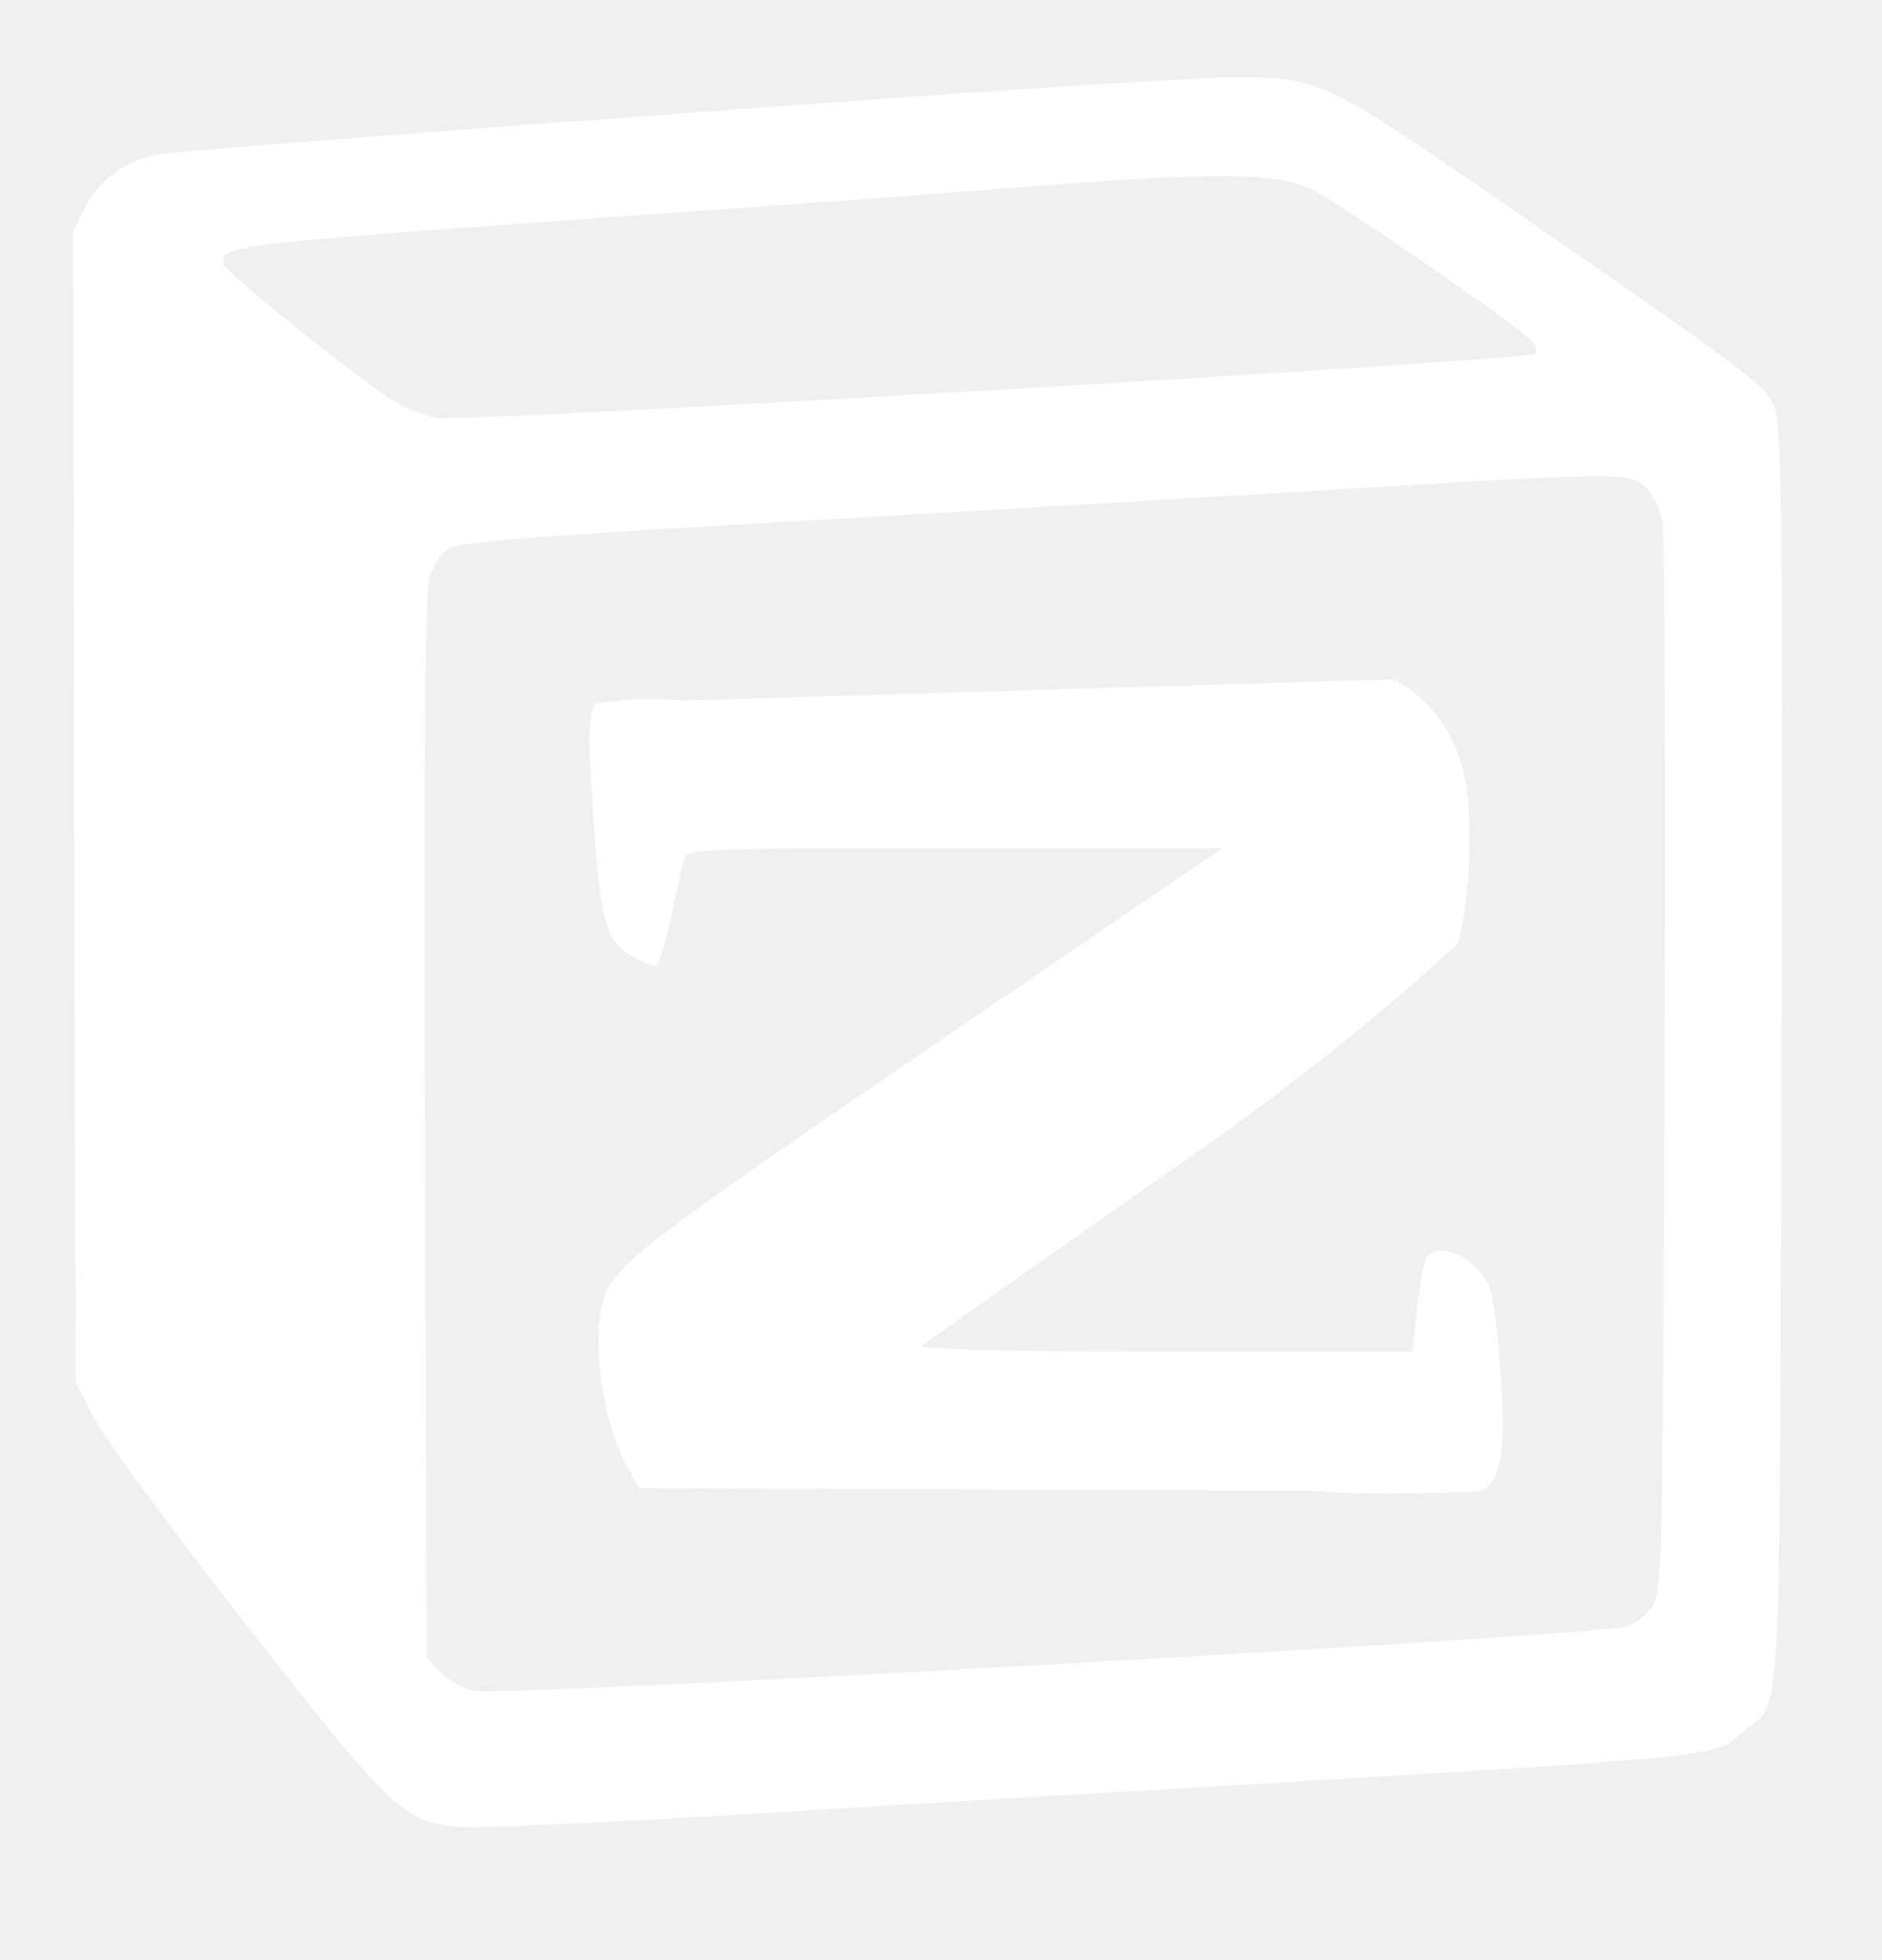
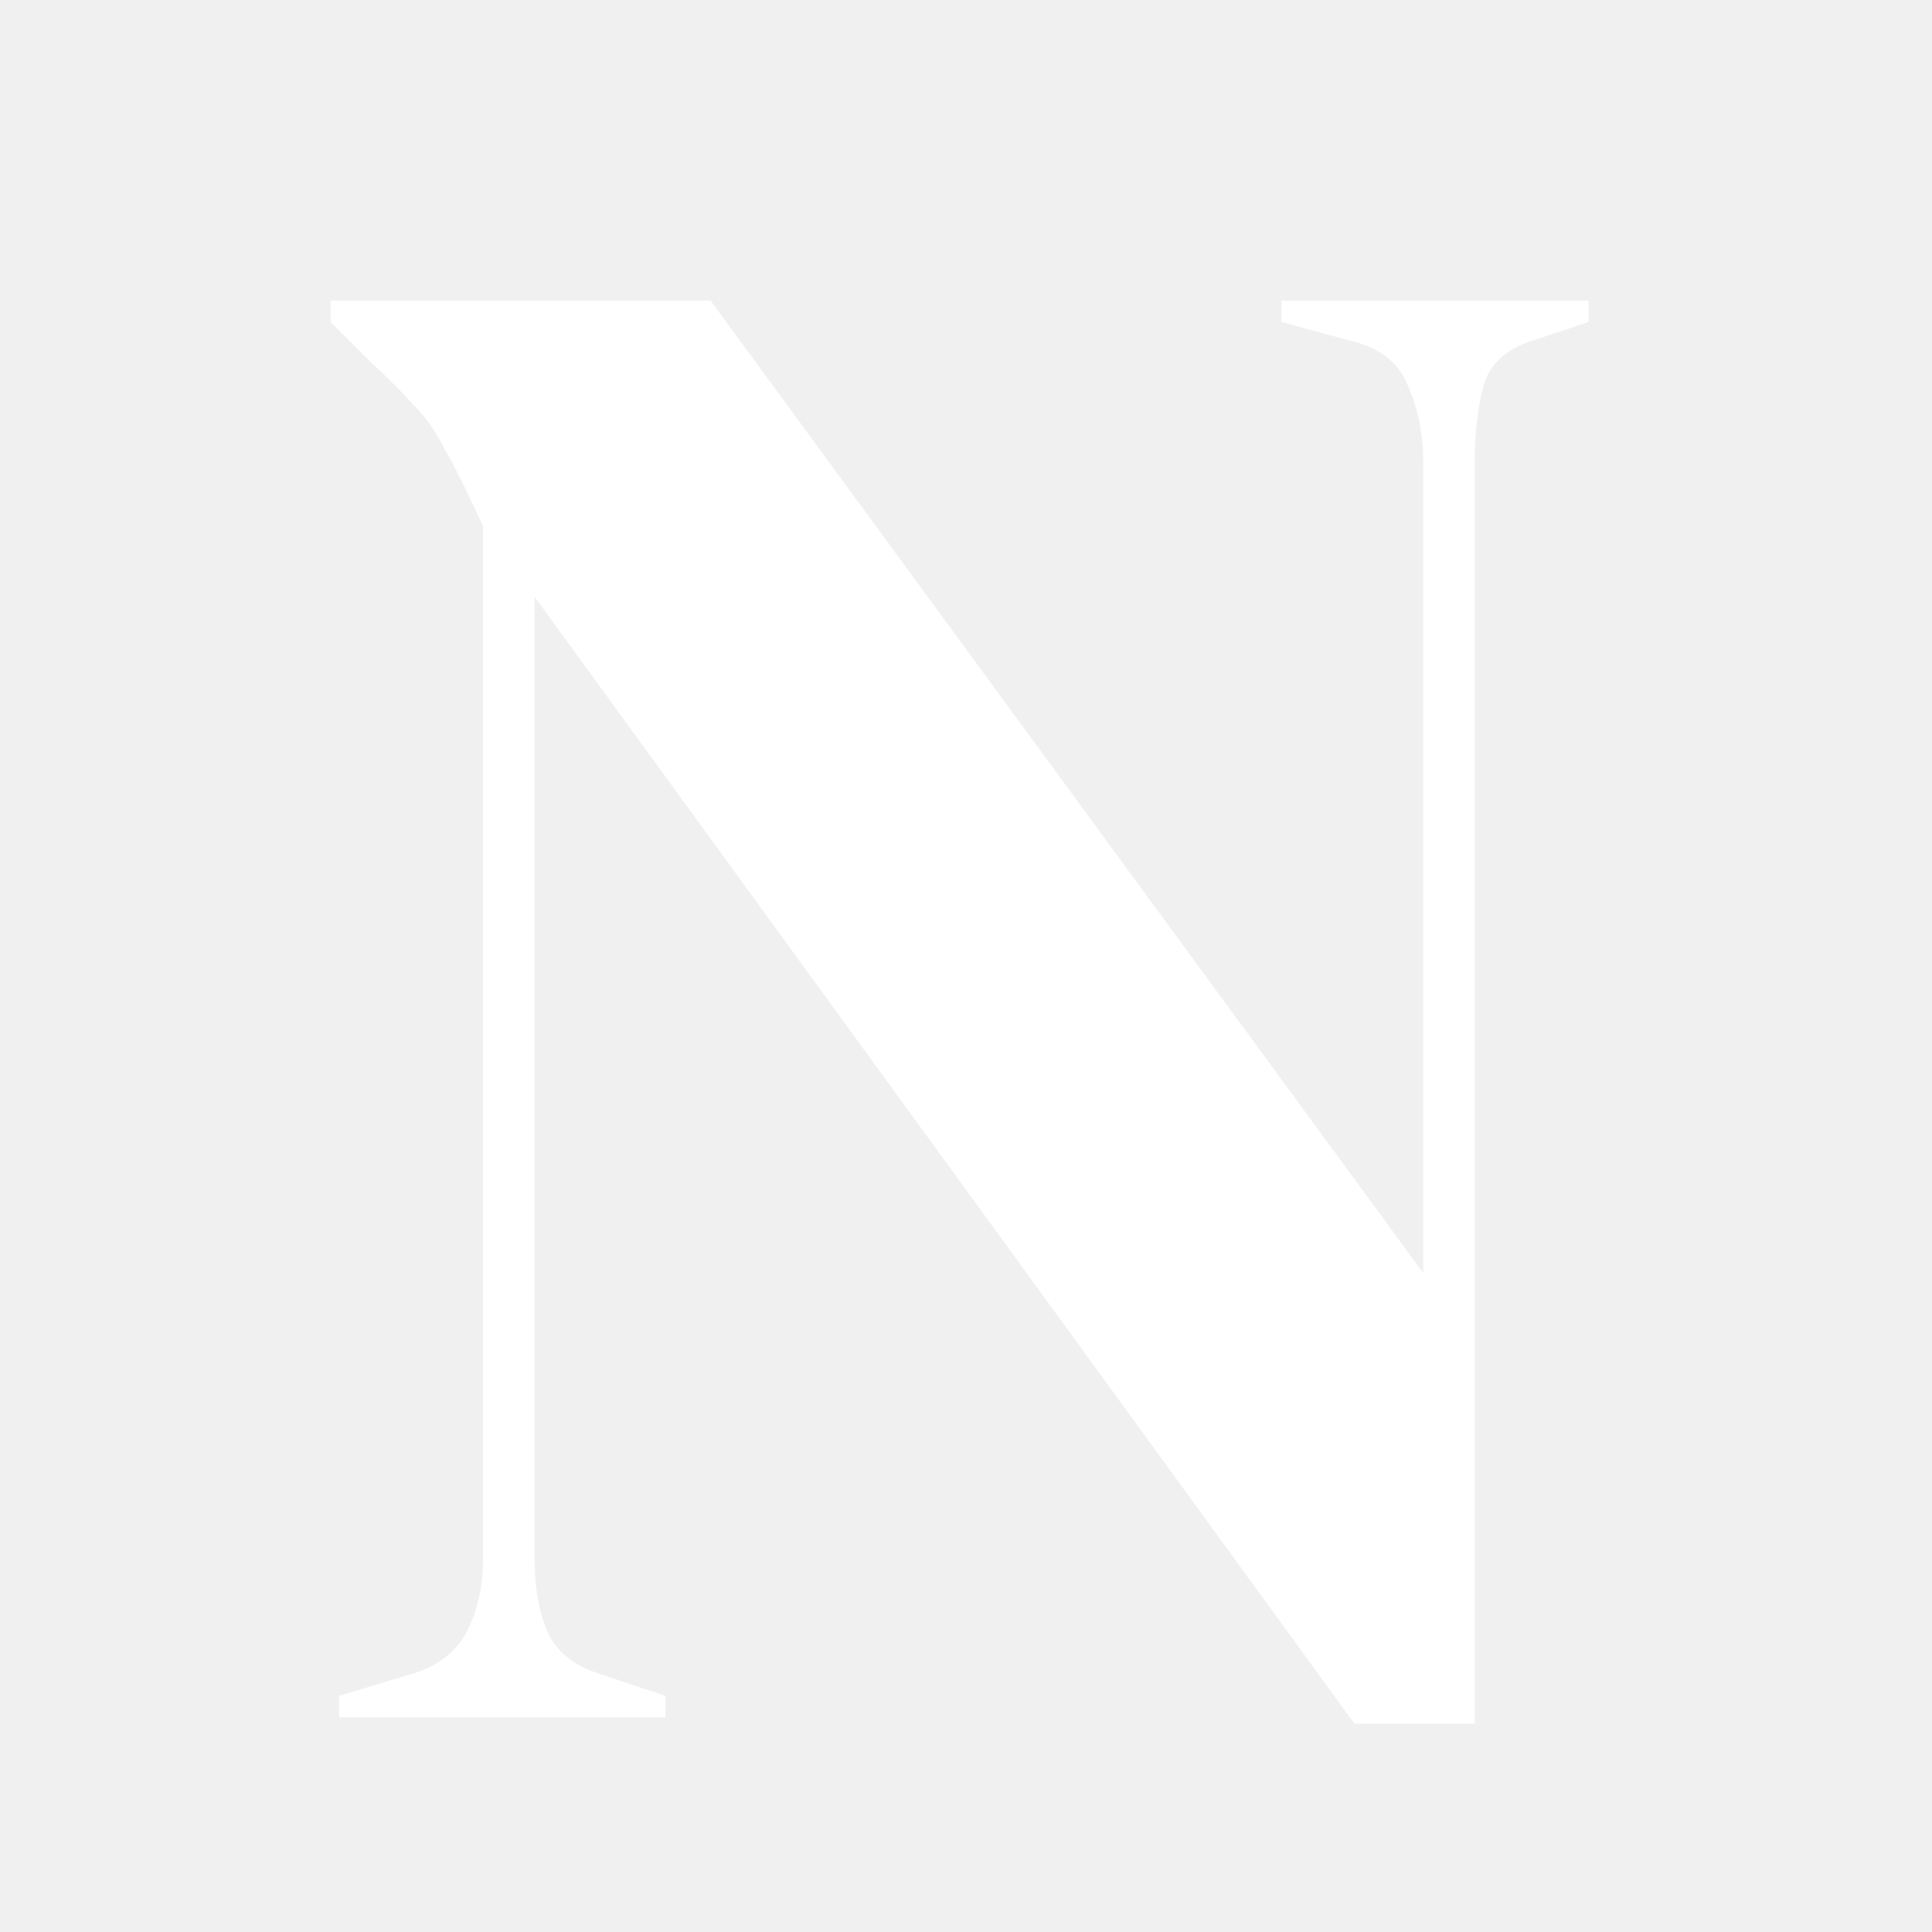
- <svg xmlns="http://www.w3.org/2000/svg" viewBox="13.38 3.2 485.44 505.7">
-   <path d="M 189.785 32.428 C 117.966 37.658 56.912 42.468 54.041 43.032 C 45.993 44.444 38.671 49.818 35.228 56.89 L 32.212 63.113 L 32.503 211.426 L 32.93 359.739 L 37.526 368.931 C 40.115 374.018 57.638 397.774 76.742 422.228 C 114.523 470.438 117.248 473.129 131.61 474.542 C 135.78 474.962 167.093 473.549 200.995 471.573 C 235.042 469.454 289.62 466.2 322.377 464.367 C 462.281 456.007 455.096 456.713 463.135 449.927 C 473.191 441.728 472.474 455.158 472.901 274.898 C 473.191 122.061 473.046 112.029 470.748 107.362 C 468.022 102.132 463.135 98.457 399.356 54.342 C 356.697 24.935 353.681 23.379 334.568 23.093 C 326.674 22.816 261.459 27.054 189.785 32.428 Z M 351.237 51.794 C 357.269 54.476 401.372 84.732 407.831 90.535 C 409.557 92.234 410.129 93.647 409.266 94.496 C 407.259 96.195 134.327 112.172 126.432 111.037 C 122.844 110.474 117.53 108.355 114.514 106.37 C 102.014 98.028 70.992 73.002 70.992 71.169 C 70.992 66.359 69.984 66.359 191.656 57.74 C 214.93 56.184 253.138 53.358 276.411 51.517 C 326.819 47.556 341.908 47.699 351.237 51.794 Z M 437.999 129.133 C 440.007 131.109 441.733 134.927 442.305 138.602 C 442.732 141.999 443.023 205.337 442.732 279.136 C 442.305 405.812 442.16 413.734 439.716 417.409 C 438.281 419.671 435.41 422.076 433.248 422.782 C 427.226 425.188 141.23 441.165 135.344 439.466 C 132.619 438.76 128.876 436.498 126.868 434.522 L 123.417 430.847 L 122.99 294.274 C 122.699 198.417 122.99 156.001 124.143 152.183 C 125.006 149.358 127.159 145.96 129.031 144.834 C 131.619 143.135 148.57 141.722 206.89 138.334 C 247.833 136.072 311.176 132.254 347.522 130.135 C 433.975 124.895 433.694 124.895 437.999 129.133 Z" style="fill: rgb(255, 255, 255);" transform="matrix(1, 0, 0, 1, -5.684341886080802e-14, 0)" />
-   <path d="M 400.995 368.904 C 400.6 351.551 398.443 336.862 397.545 335.098 C 394.994 329.804 390.792 326.6 385.996 325.962 C 381.048 325.486 380.45 327.086 378.498 344.398 L 377.596 351.932 L 313.583 351.932 C 275.509 351.932 250.32 351.293 251.069 350.492 C 251.969 349.691 284.346 326.924 323.026 299.817 C 361.85 272.723 389.118 246.965 389.411 246.641 C 389.714 246.317 393.487 231.989 392.131 210.825 C 390.481 184.845 371.379 177.841 372.405 178.443 C 374.787 179.839 374.001 177.635 373.298 178.737 C 372.88 179.394 372.9 179.421 372.9 178.135 L 373.018 178.467 L 186.949 184.037 L 204.509 188.113 C 190.799 180.288 163.283 184.919 166.564 185.081 C 169.058 185.203 170.151 185.766 170.002 185.756 C 169.408 185.719 164.416 179.075 165.611 199.913 C 167.857 241.125 168.91 245.769 176.854 250.1 C 179.253 251.387 181.804 252.503 182.552 252.503 C 183.15 252.503 184.952 246.895 186.449 240.151 C 187.947 233.255 189.444 226.36 189.749 224.921 C 190.496 222.193 195.143 222.03 259.611 222.03 L 328.723 222.03 L 257.212 270.776 C 182.258 321.925 173.706 328.345 169.962 336.203 C 165.164 345.99 168.464 370.845 176.106 383.347 L 178.342 387.169 L 280.591 387.525 L 382.982 388.002 L 342.377 385.077 C 344.846 390.5 394.607 387.846 394.876 388.061 C 395.143 388.272 395.073 387.822 393.645 387.304 C 389.356 385.756 401.606 395.719 400.995 368.904 Z" style="fill: rgb(255, 255, 255); transform-origin: 283.222px 283.329px;" />
+ <svg xmlns="http://www.w3.org/2000/svg" width="900" height="900" viewBox="0 0 900 900" fill="none">
+   <path d="M158 800V790L191 780C203 776.667 211.667 770.333 217 761C222.333 751 225 739.333 225 726V245C217.667 229 211.667 217 207 209C203 201 198.333 194.333 193 189C187.667 183 180.333 175.667 171 167L154 150V140H331L663 593V216C663 202.667 660.667 190.667 656 180C652 169.333 643.333 162.333 630 159L597 150V140H740V150L713 159C701 163 693.667 170 691 180C688.333 190 687 201.667 687 215V803H631L249 278V726C249 739.333 251 750.667 255 760C259 769.333 267.333 776 280 780L310 790V800H158Z" fill="white" />
</svg>
